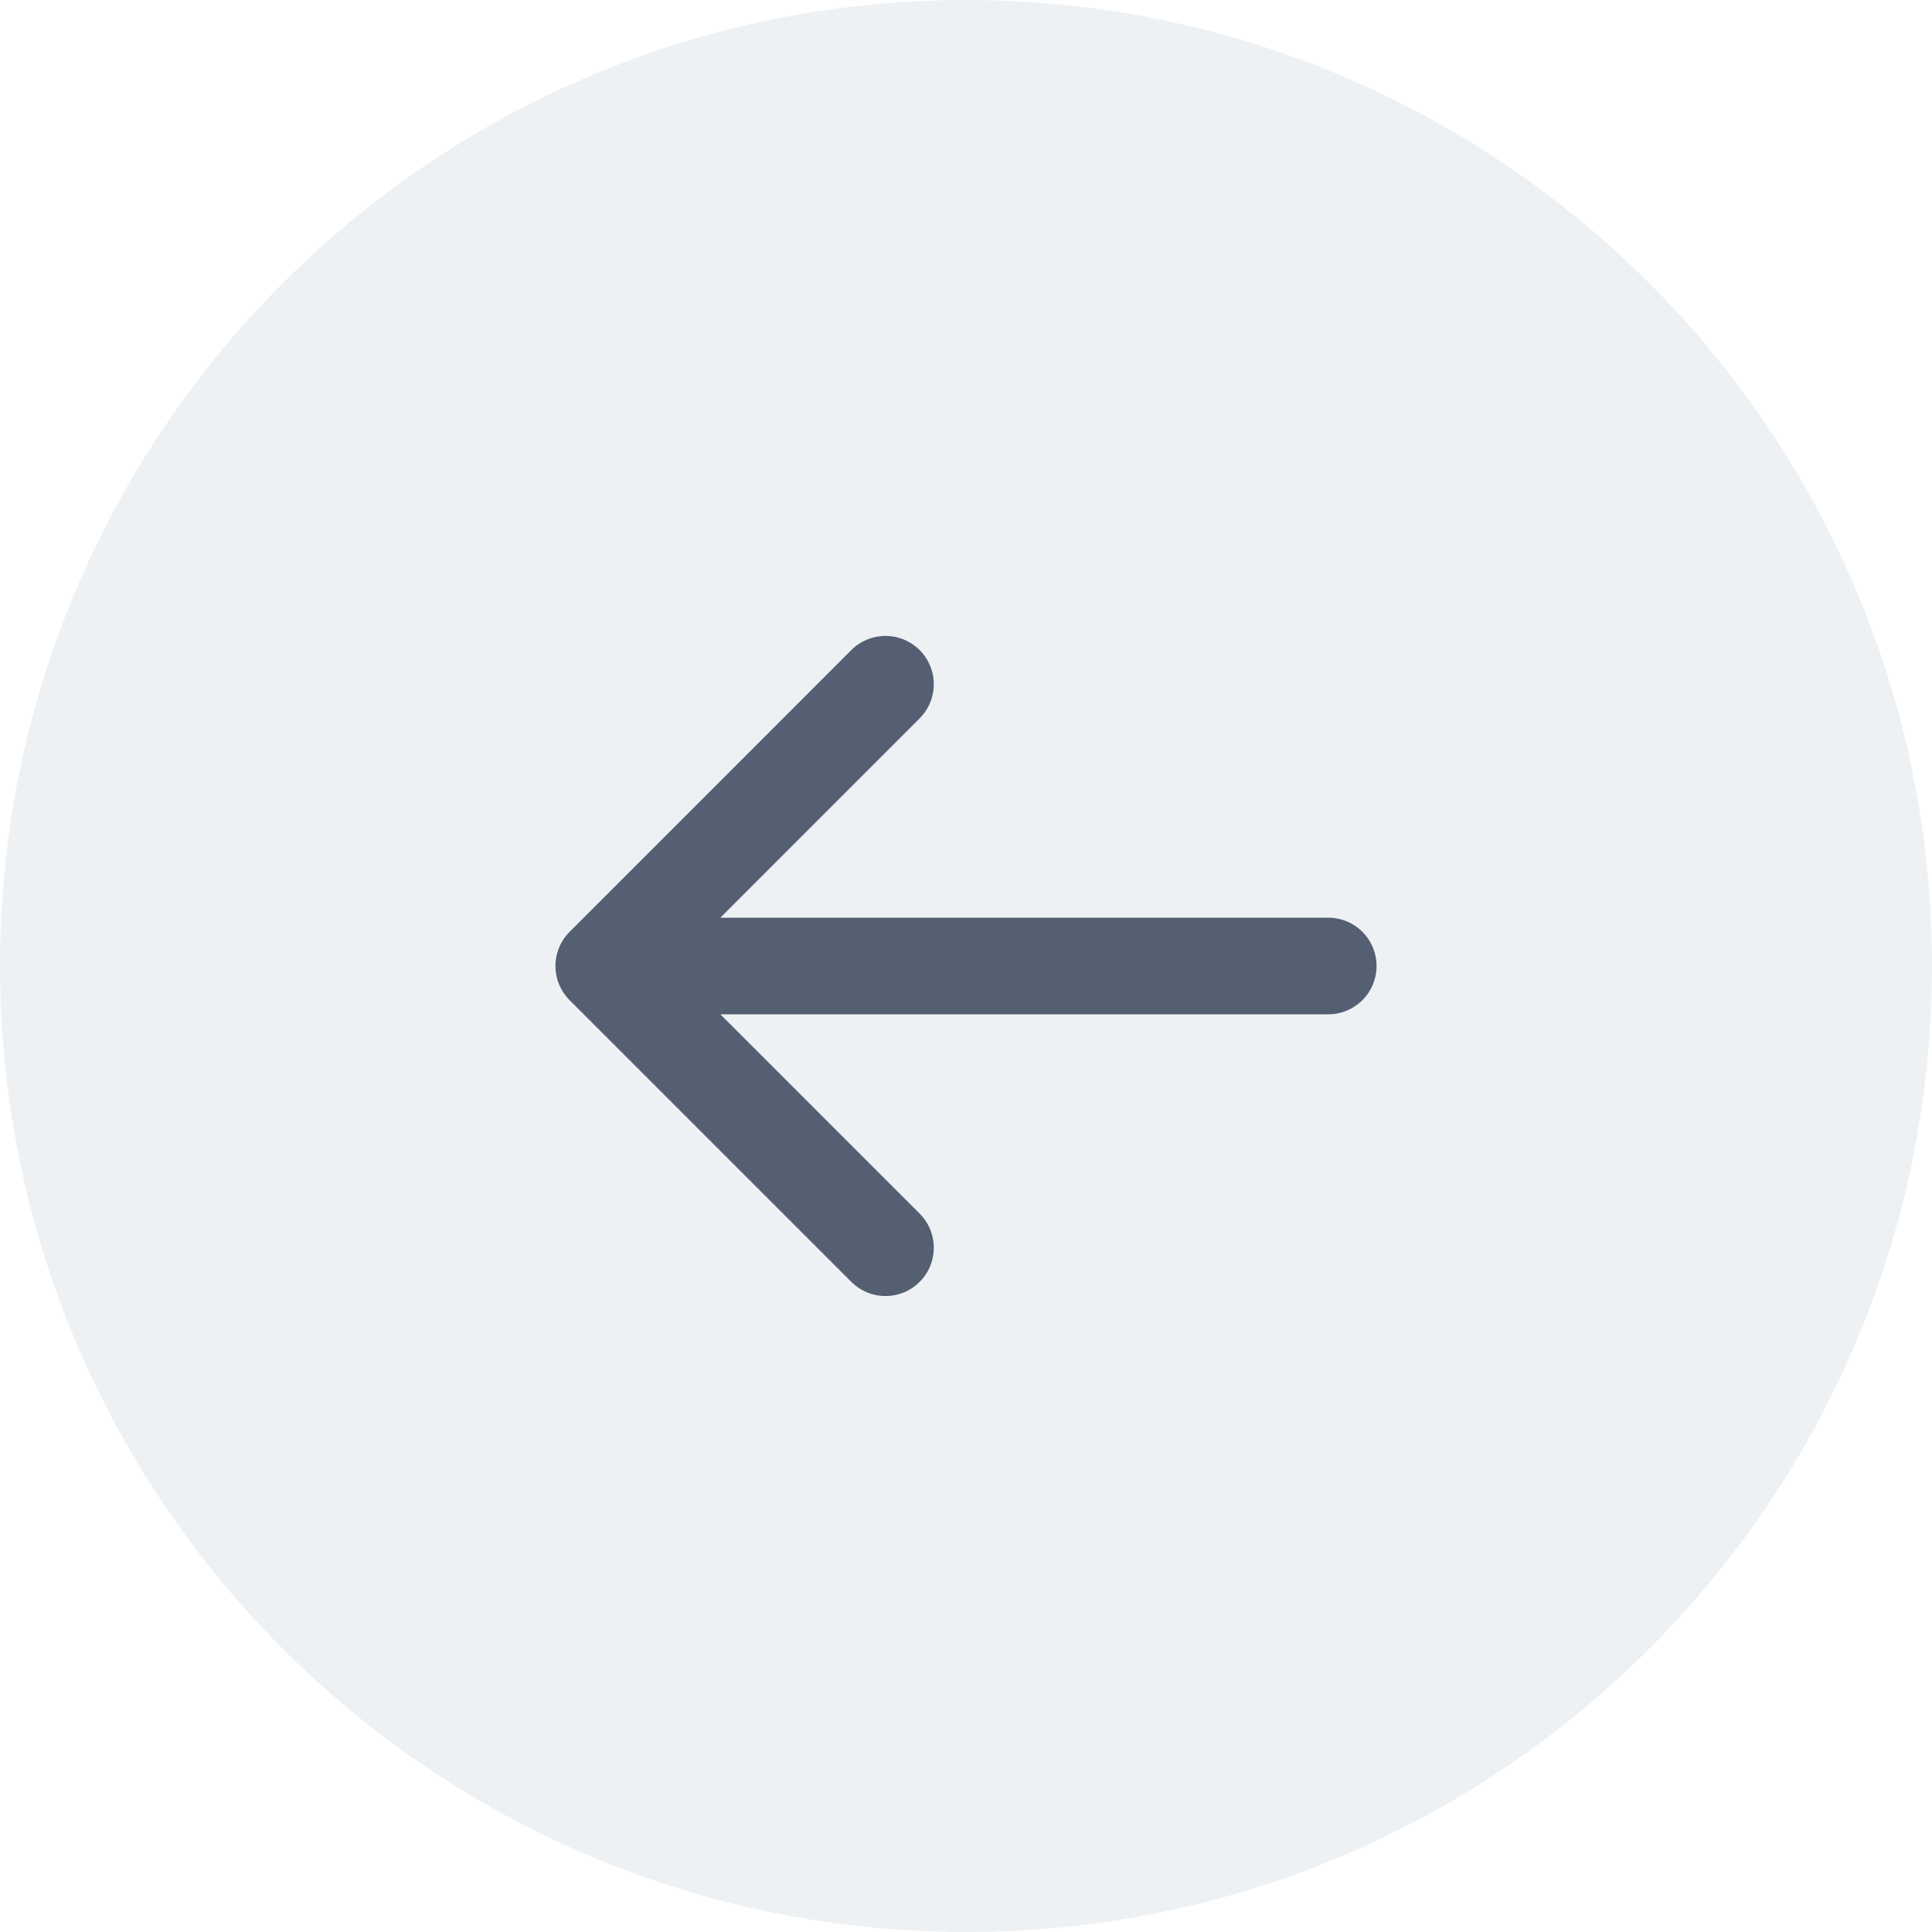
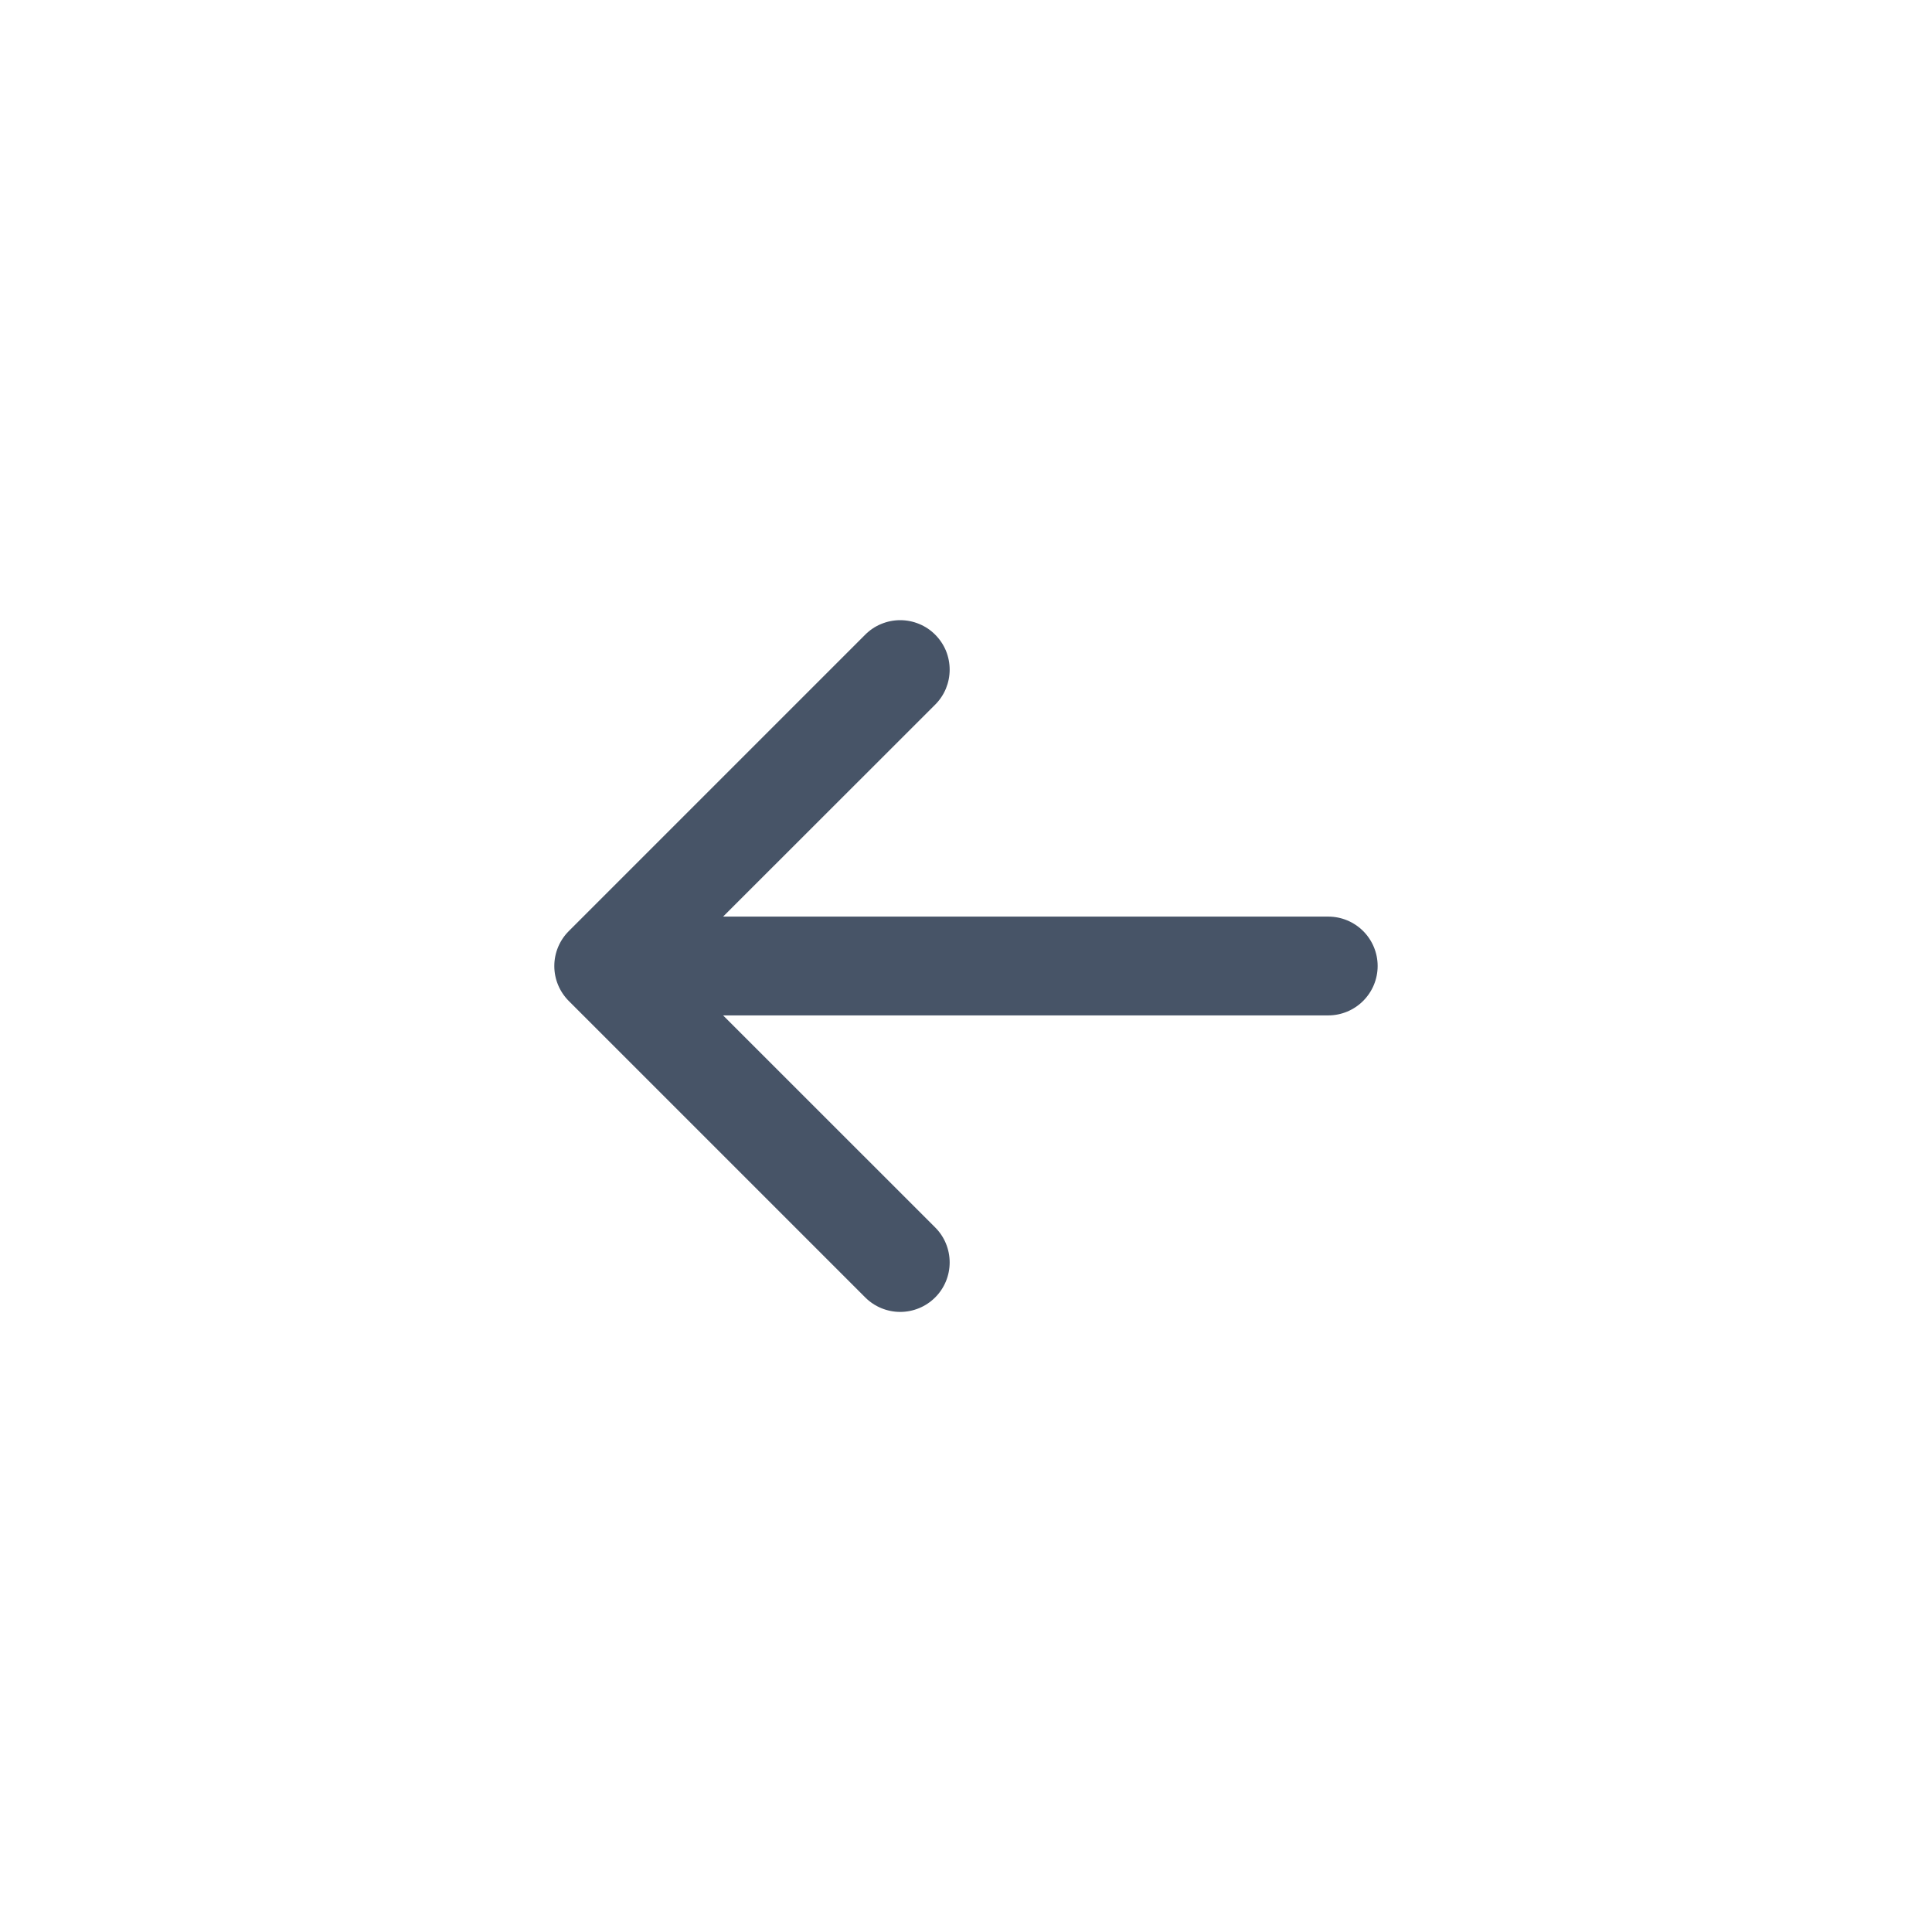
- <svg xmlns="http://www.w3.org/2000/svg" width="40" height="40" viewBox="0 0 40 40" fill="none">
-   <rect width="40" height="40" rx="20" fill="#EEF1F4" />
-   <path d="M18.333 25.833L12.5 20M12.5 20L18.333 14.166M12.5 20L27.5 20" stroke="#545F71" stroke-width="2" stroke-linecap="round" stroke-linejoin="round" />
+ <svg xmlns="http://www.w3.org/2000/svg" width="44" height="44" viewBox="0 0 44 44" fill="none">
+   <path d="M31.375 22C31.375 22.298 31.256 22.584 31.045 22.795C30.834 23.006 30.548 23.125 30.25 23.125H16.468L21.298 27.954C21.51 28.165 21.628 28.452 21.628 28.751C21.628 29.05 21.51 29.336 21.298 29.548C21.087 29.759 20.8 29.878 20.502 29.878C20.203 29.878 19.916 29.759 19.705 29.548L12.955 22.798C12.85 22.693 12.767 22.569 12.71 22.432C12.653 22.295 12.624 22.149 12.624 22.001C12.624 21.853 12.653 21.706 12.71 21.569C12.767 21.433 12.85 21.308 12.955 21.204L19.705 14.454C19.809 14.349 19.933 14.266 20.07 14.21C20.207 14.153 20.354 14.124 20.502 14.124C20.649 14.124 20.796 14.153 20.933 14.21C21.07 14.266 21.194 14.349 21.298 14.454C21.403 14.559 21.486 14.683 21.543 14.819C21.599 14.956 21.628 15.103 21.628 15.251C21.628 15.399 21.599 15.545 21.543 15.682C21.486 15.819 21.403 15.943 21.298 16.048L16.468 20.875H30.25C30.548 20.875 30.834 20.993 31.045 21.204C31.256 21.415 31.375 21.701 31.375 22Z" fill="#475467" />
</svg>
